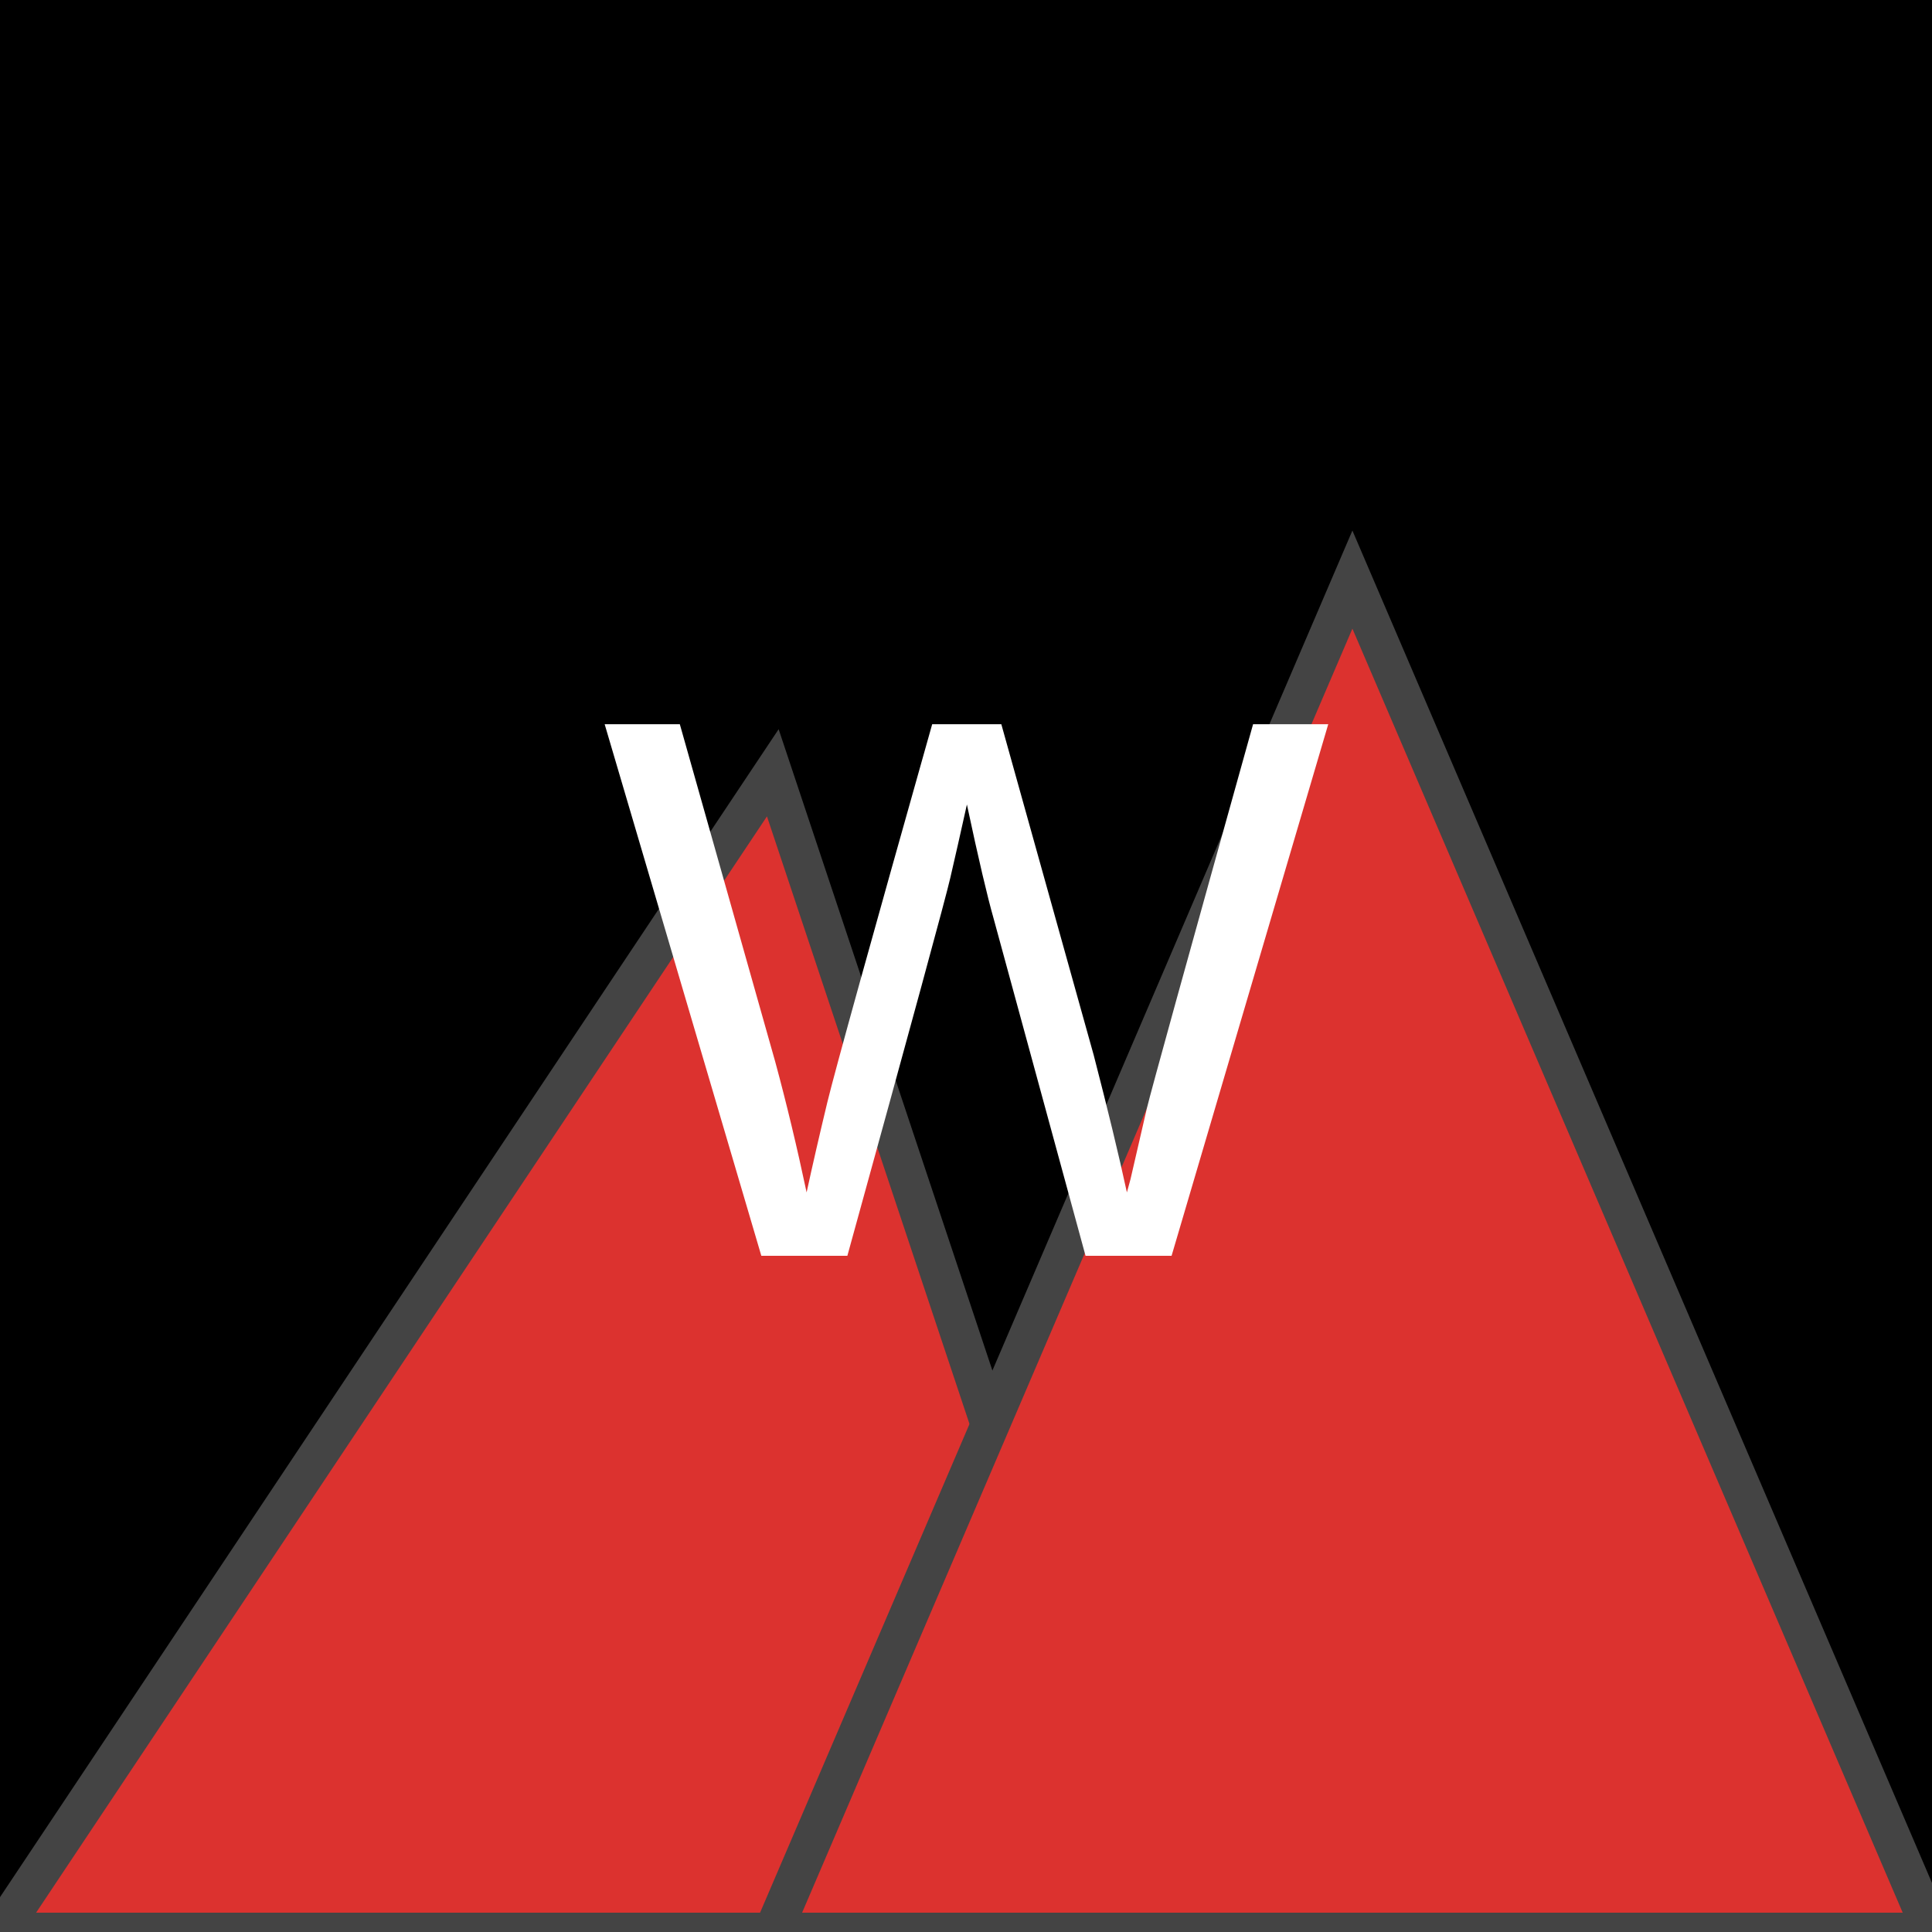
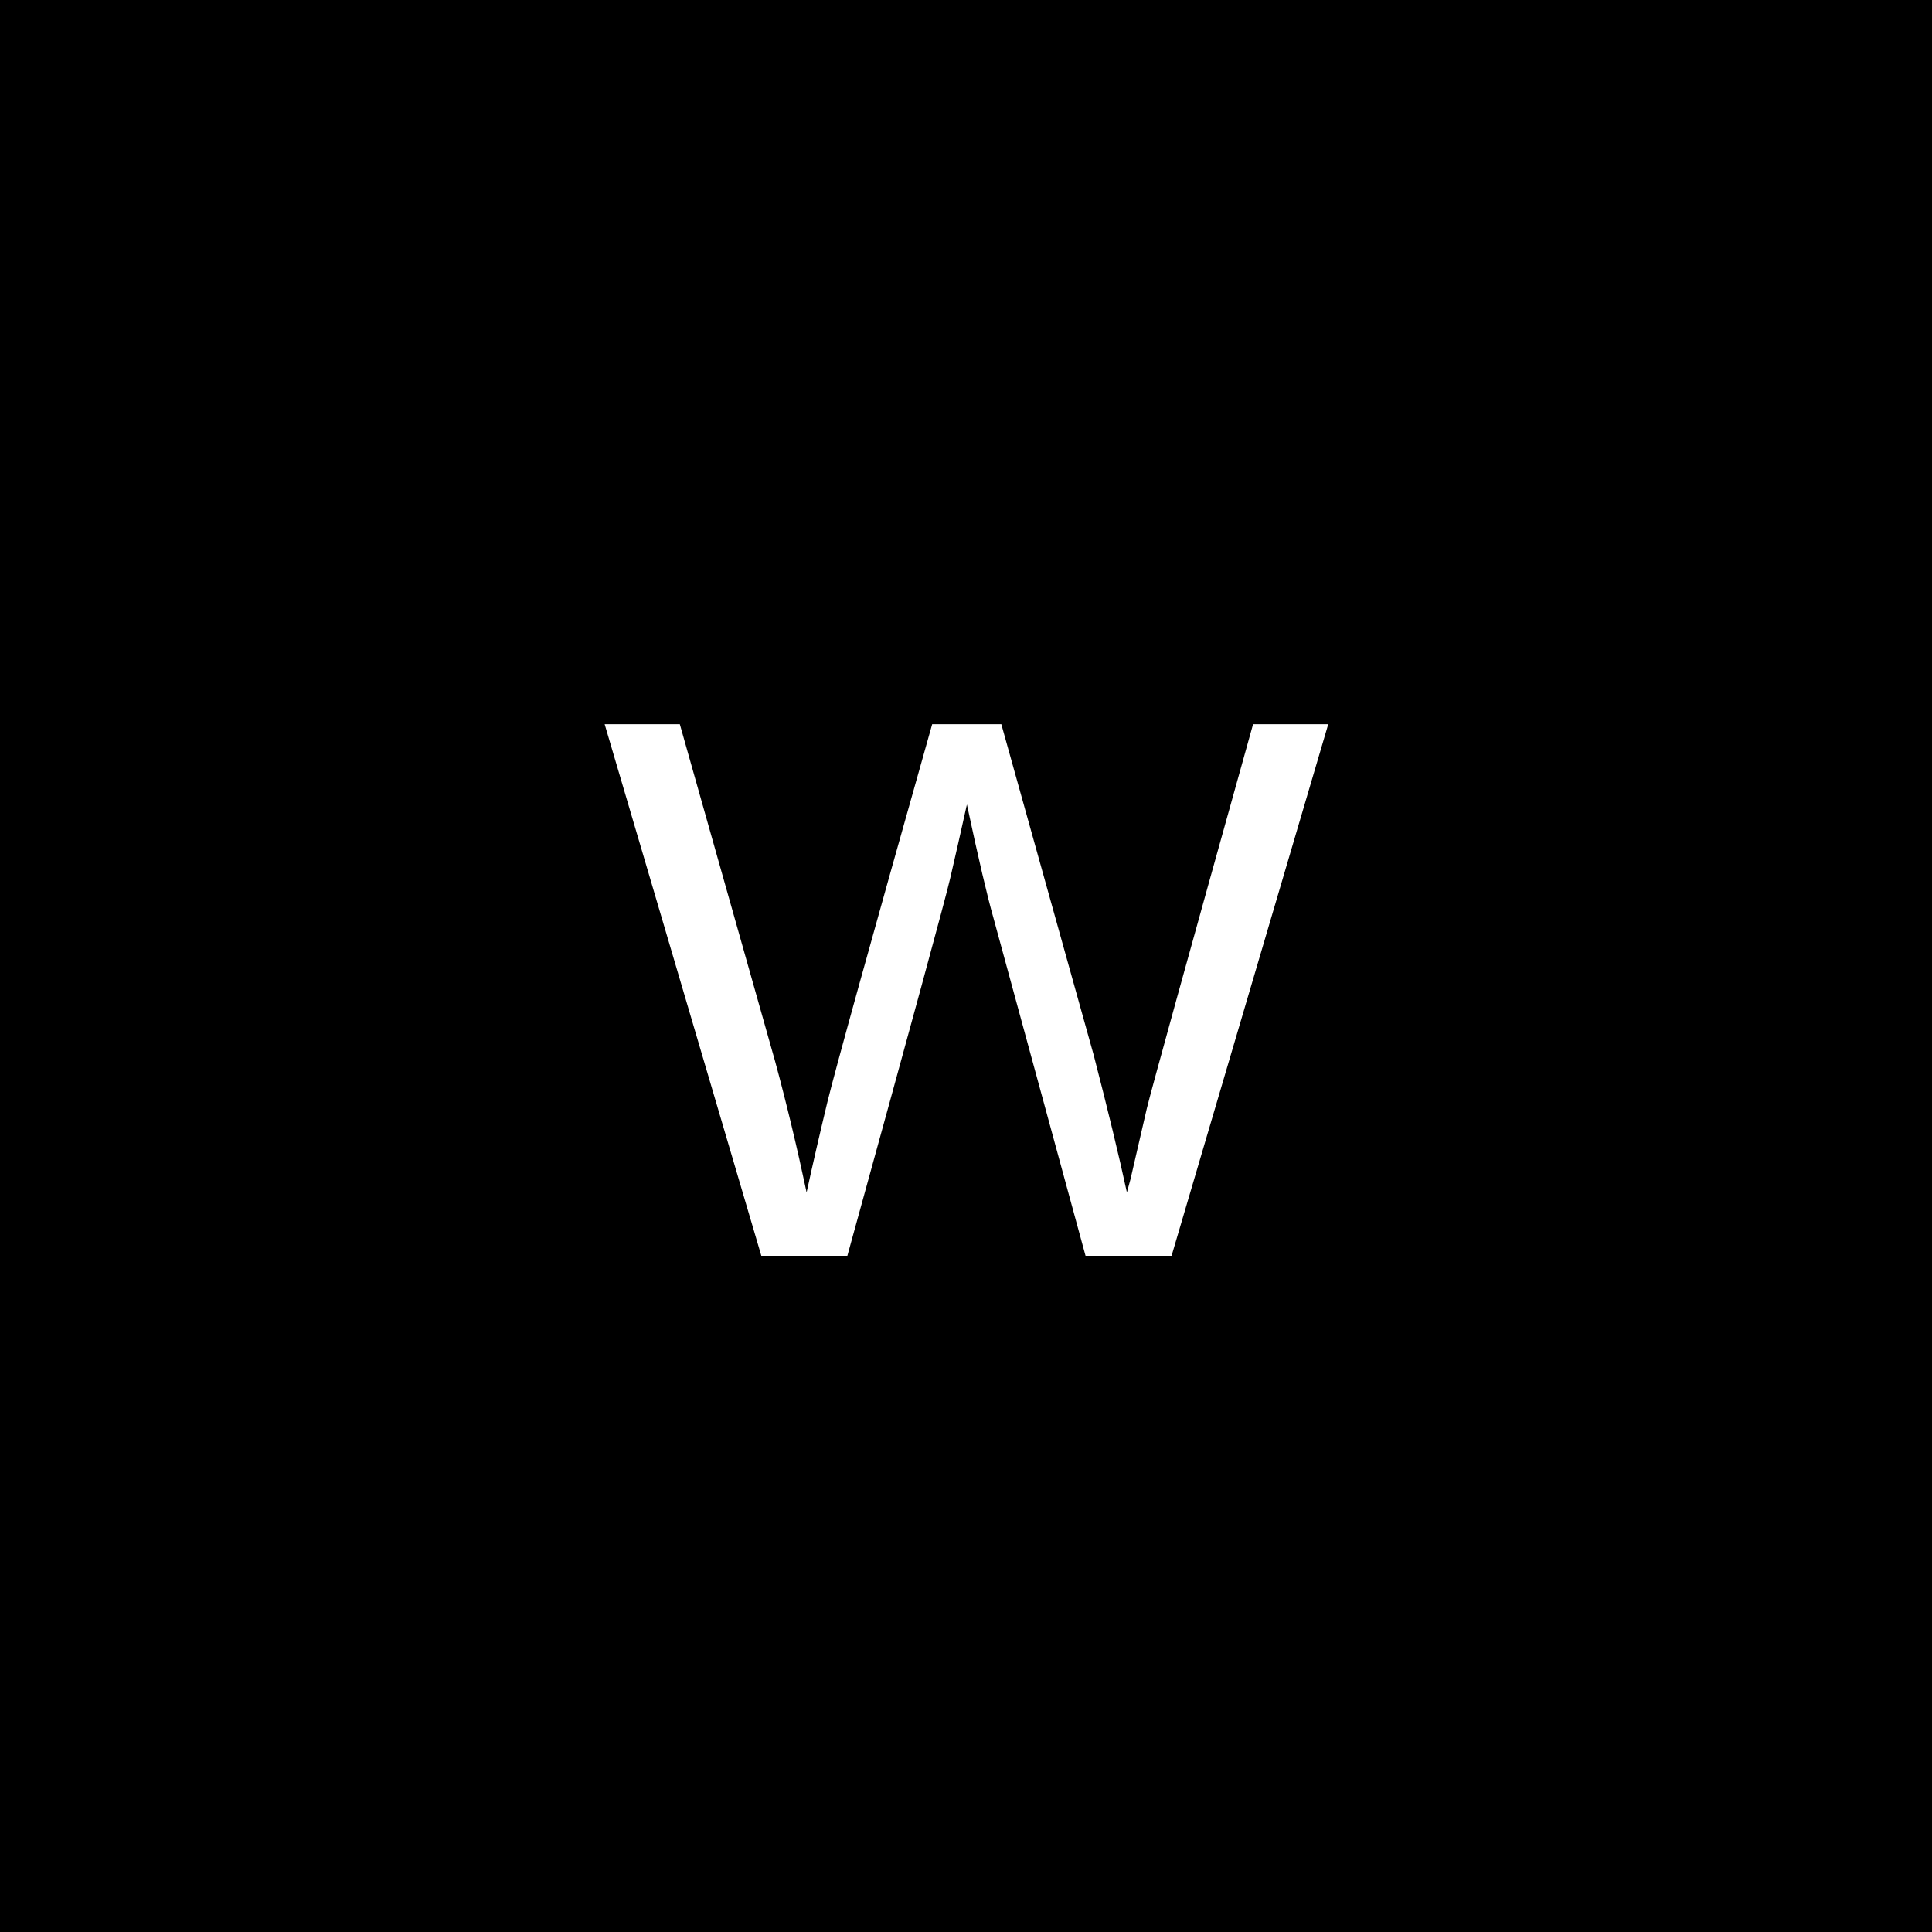
<svg xmlns="http://www.w3.org/2000/svg" width="16" height="16" viewBox="0 0 100 100">
  <rect x="0" y="0" width="100" height="100" fill="#000" />
-   <polygon points="0,100 40,40 60,100" fill="#dc322f" stroke="#444" stroke-width="2" />
-   <polygon points="40,100 70,30 100,100" fill="#dc322f" stroke="#444" stroke-width="2" />
  <text x="50" y="65" text-anchor="middle" font-size="40" fill="#fff" font-family="Arial, sans-serif">W</text>
</svg>
